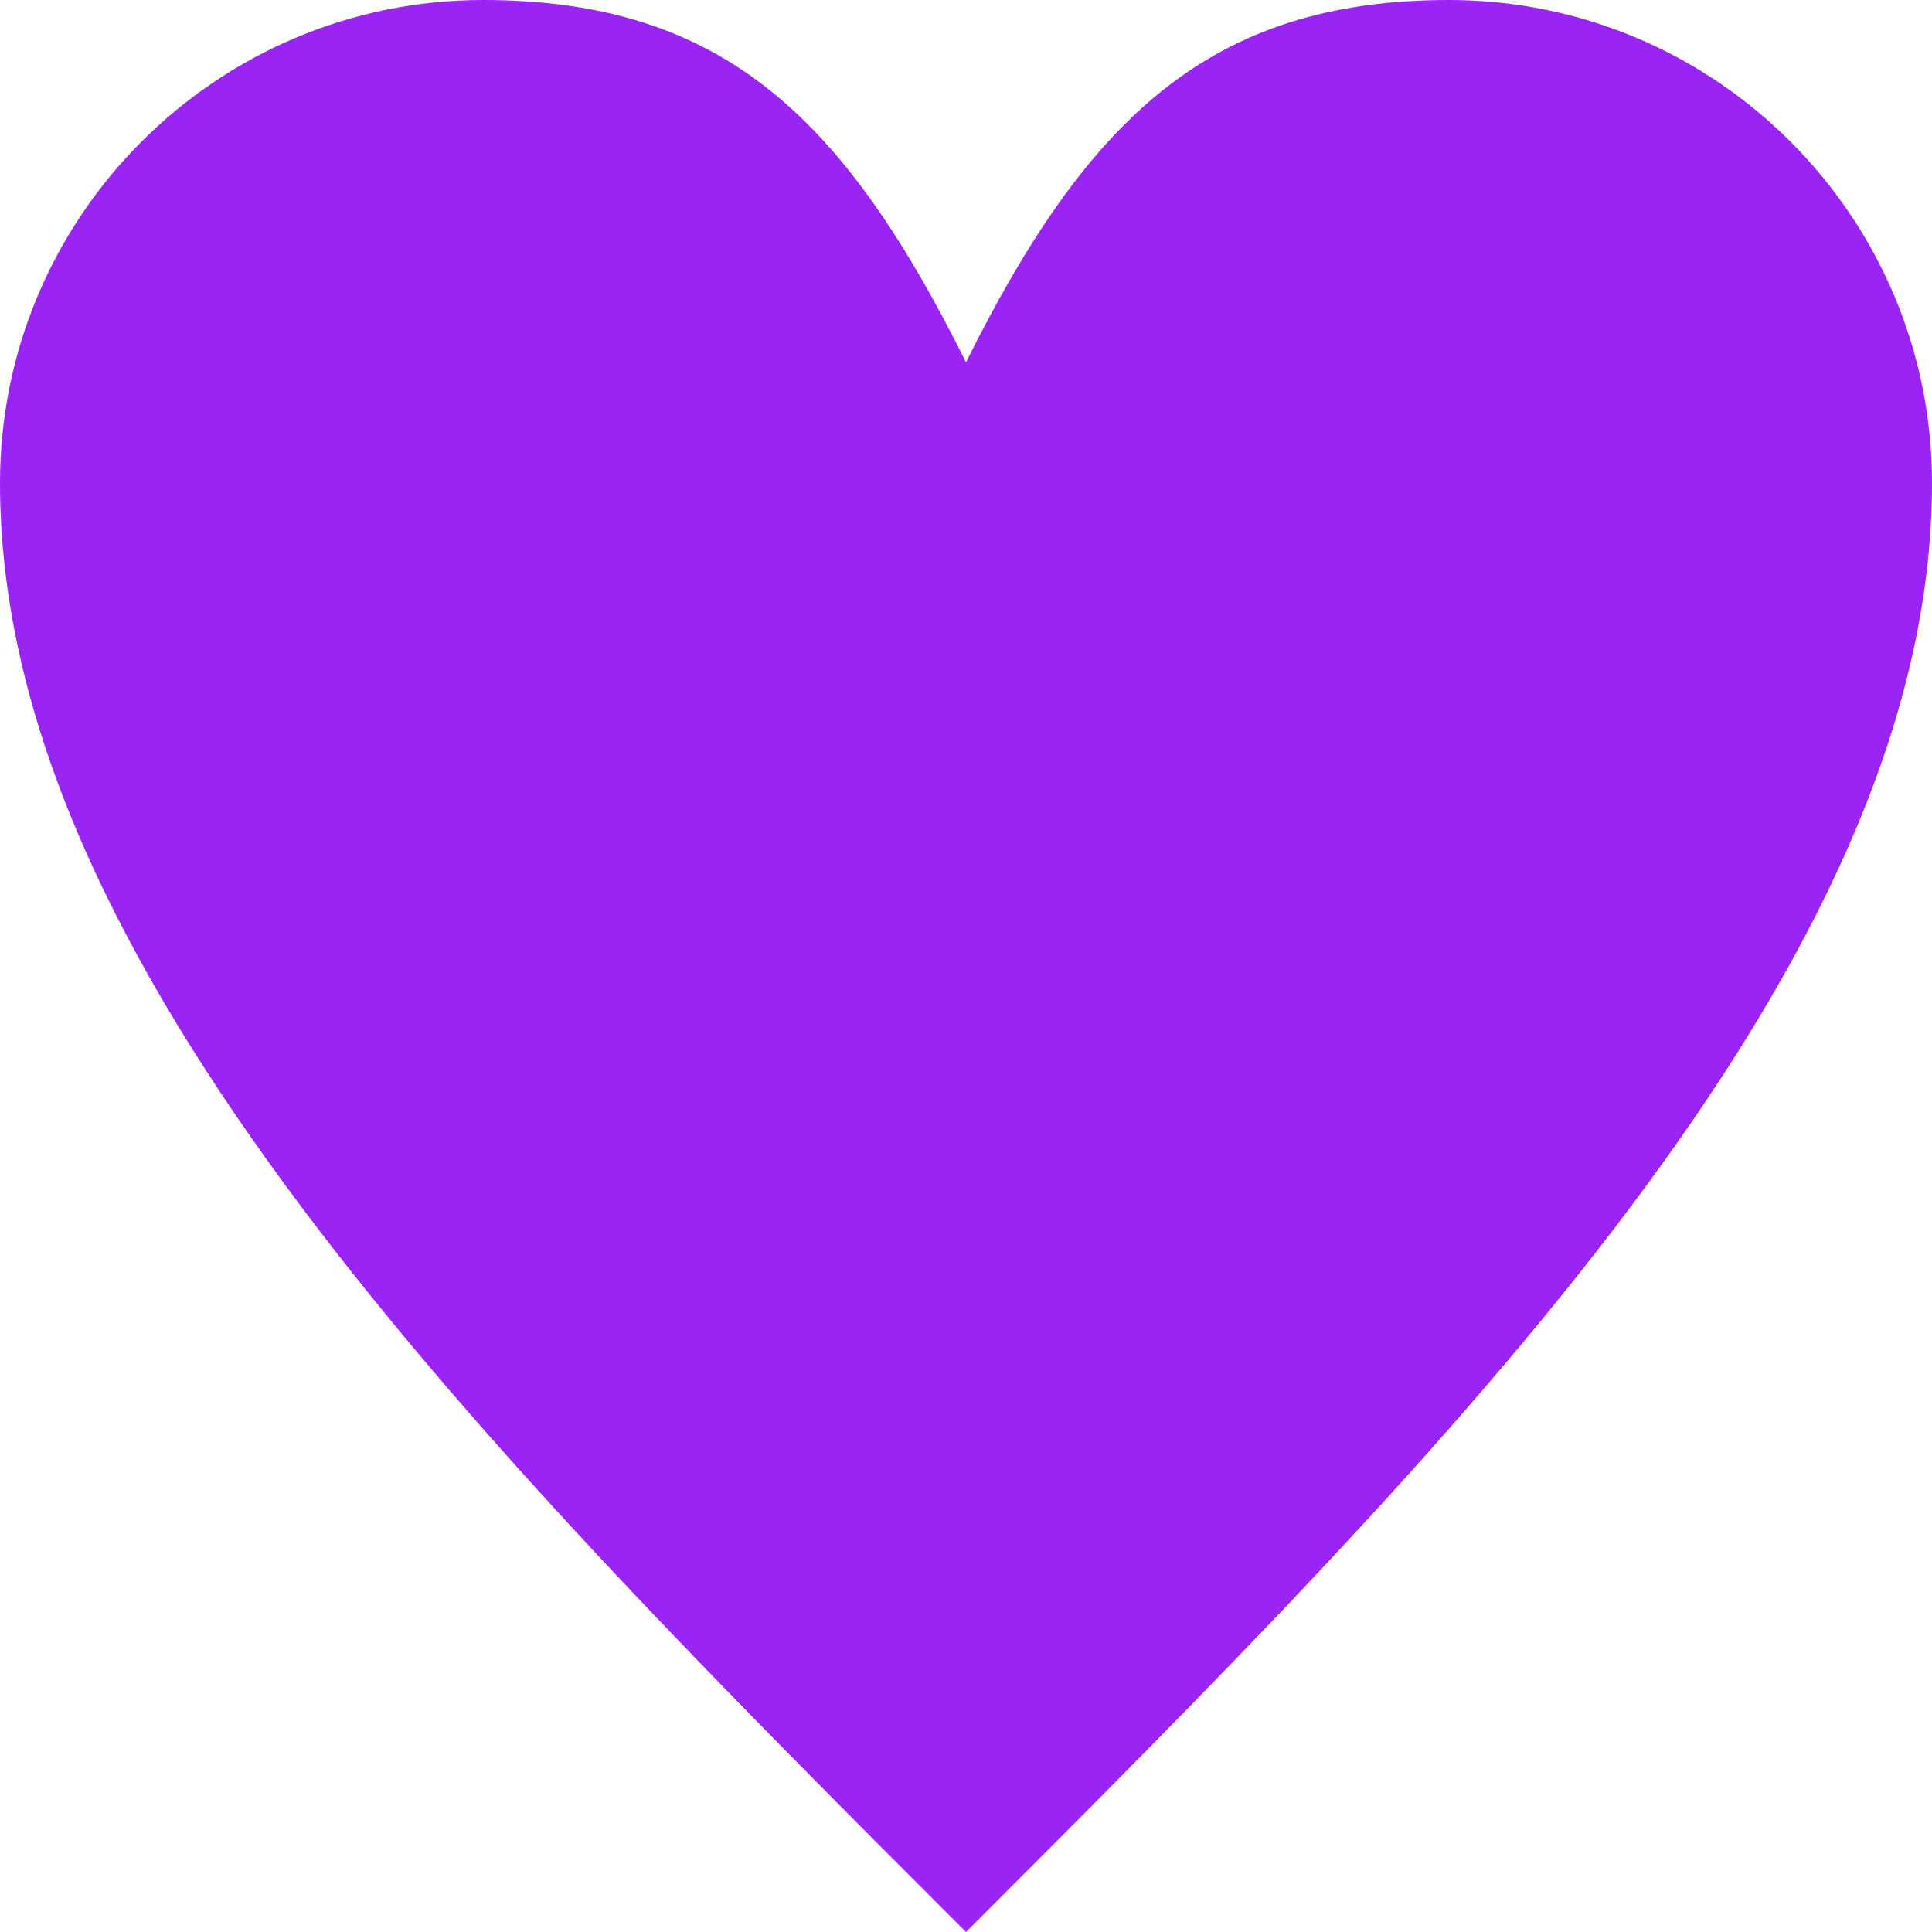
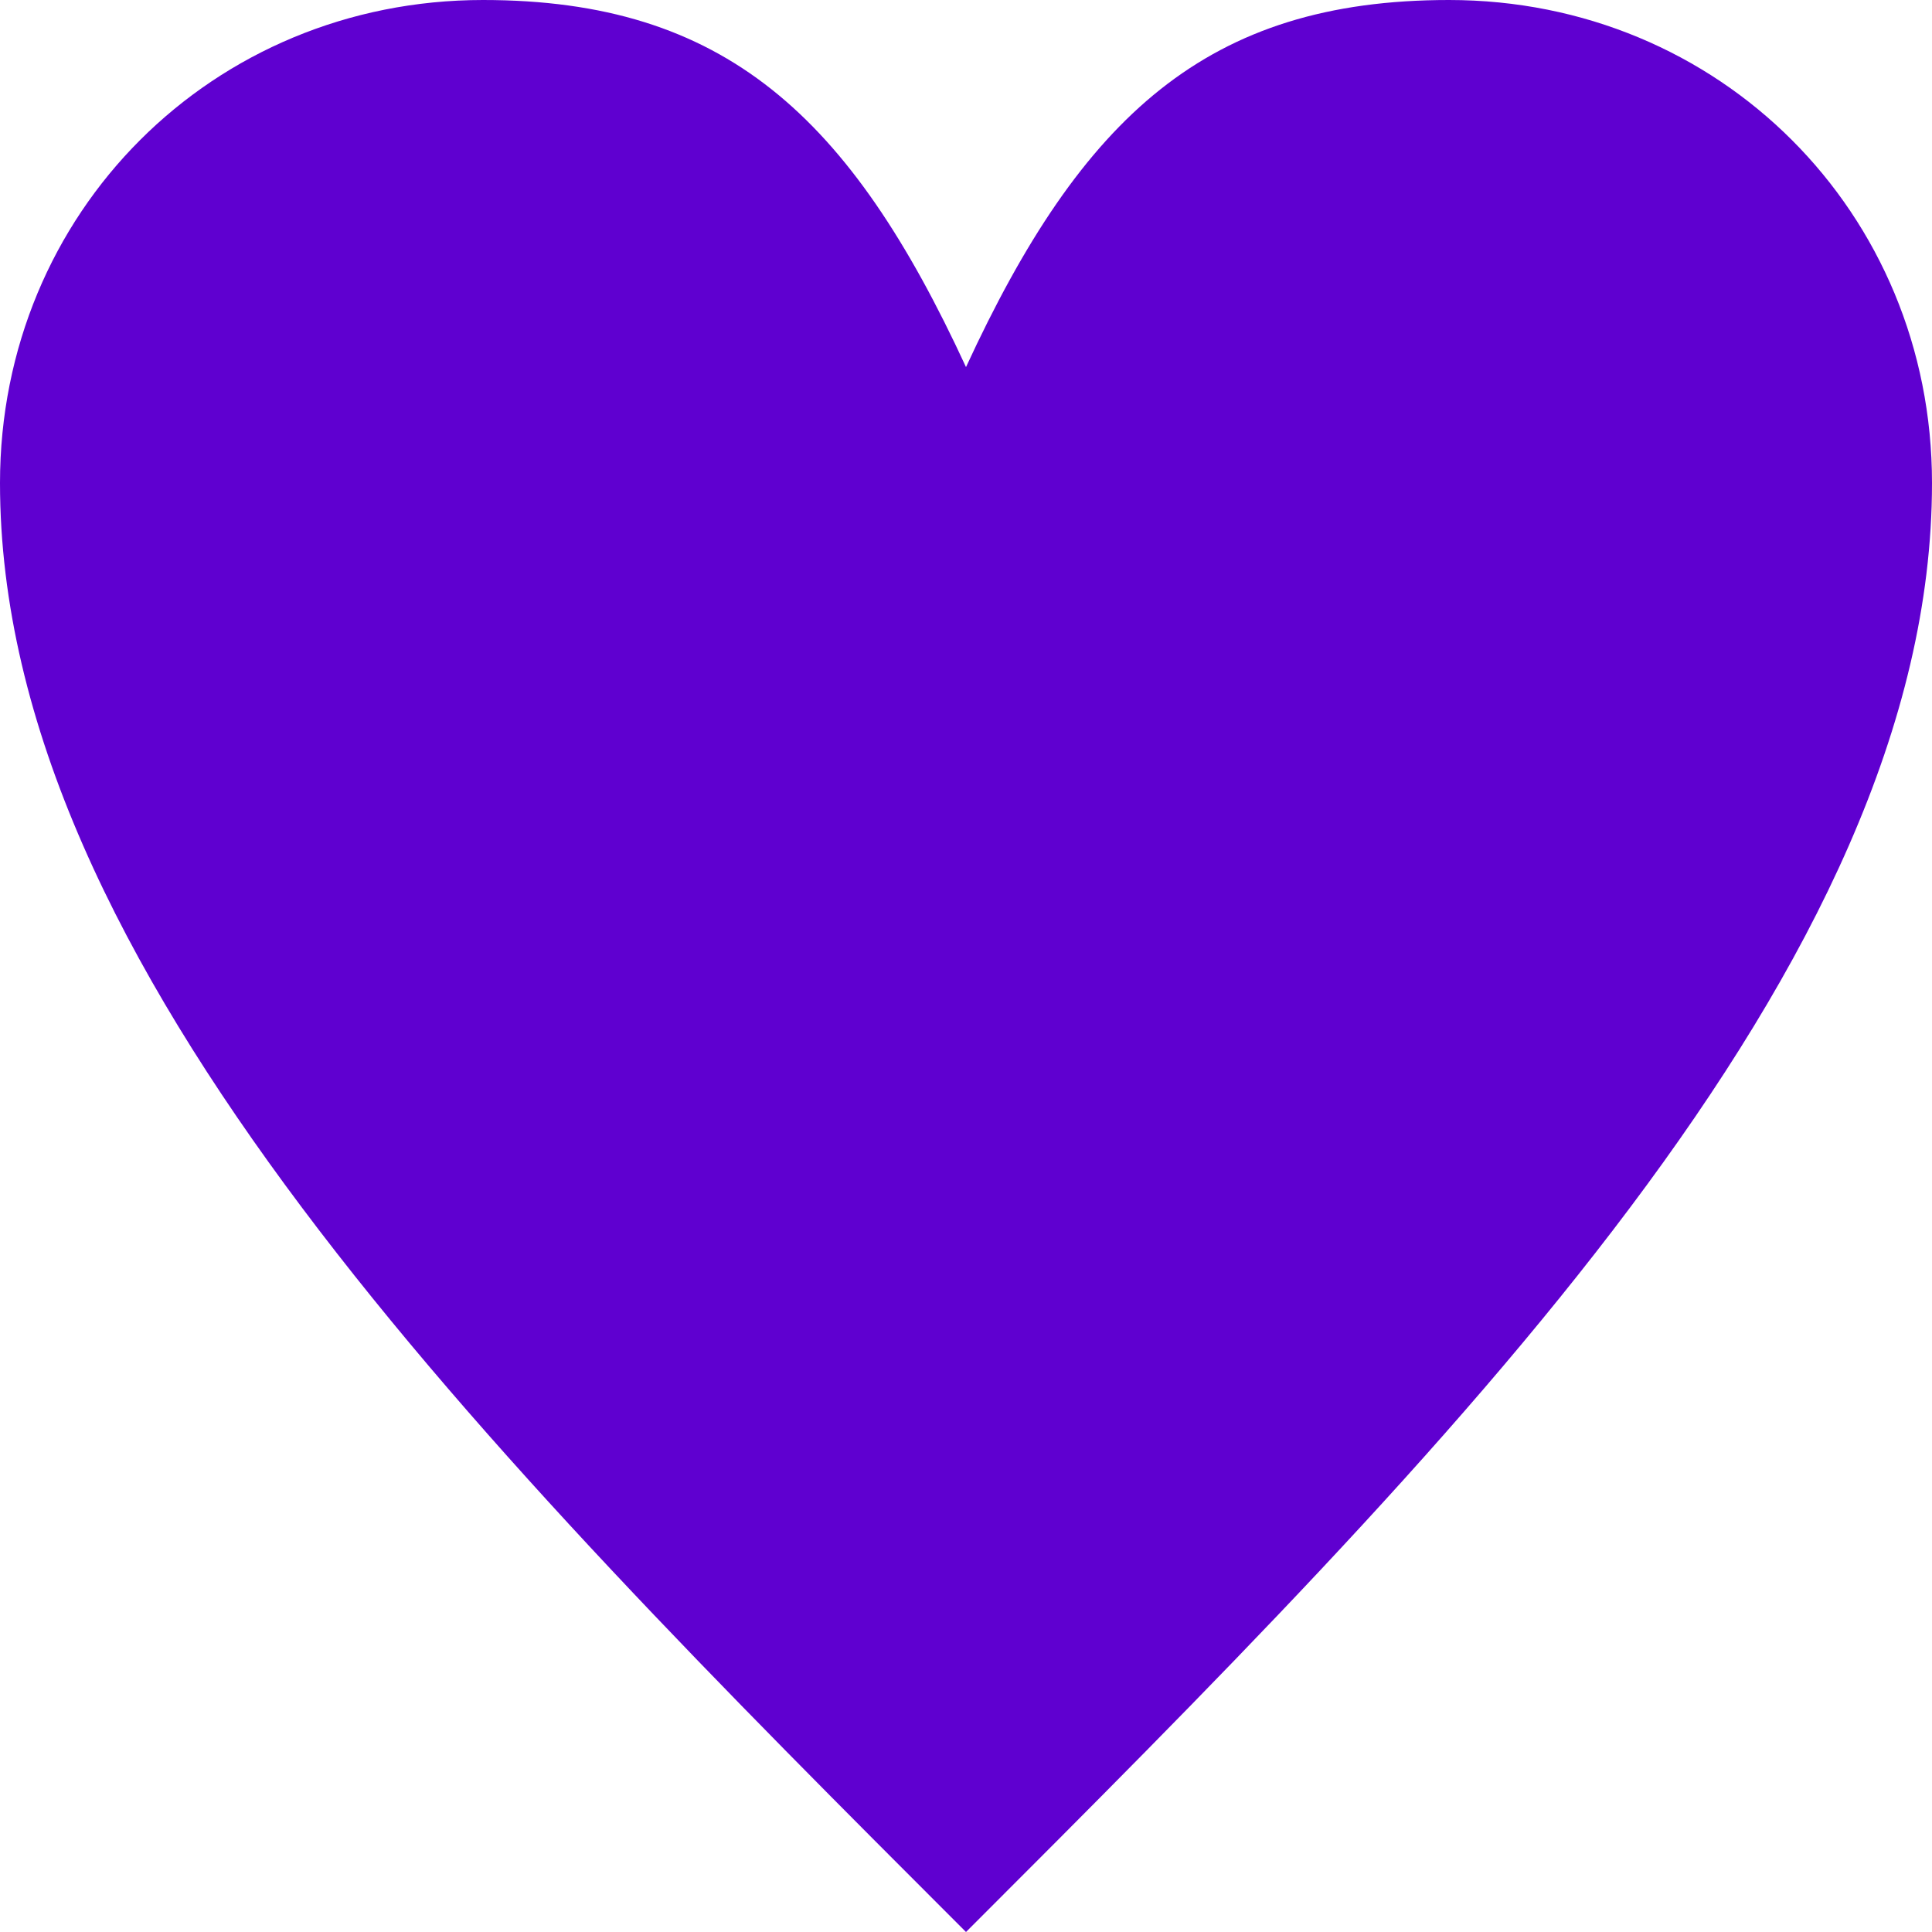
- <svg xmlns="http://www.w3.org/2000/svg" width="20px" height="20px" viewBox="0 0 20 20" version="1.1">
-   <defs />
-   <g id="Symbols" stroke="none" stroke-width="1" fill="none" fill-rule="evenodd">
-     <g id="Project-intro" transform="translate(-178, 0)" fill="#9A24F4">
+ <svg xmlns="http://www.w3.org/2000/svg" version="1.1" id="Lager_1" x="0px" y="0px" viewBox="-469 271 20 20" style="enable-background:new -469 271 20 20;" xml:space="preserve">
+   <style type="text/css">
+ 	.st0{fill:#5F00D0;}
+ </style>
+   <g id="Symbols">
+     <g id="Project-intro" transform="translate(-178, 0)">
      <g id="Page-1">
-         <path d="M193,0 C195.757,0 198,2.24 198,5 C198,10 193,15 188,20 C183,15 178,10 178,5 C178,2.24 180.243,0 183,0 C185.508,0 186.754,1.25 188,3.75 C189.246,1.25 190.508,0 193,0 Z" />
+         <path class="st0" d="M-276,271c2.8,0,5,2.2,5,5c0,5-5,10-10,15c-5-5-10-10-10-15c0-2.8,2.2-5,5-5c2.5,0,3.8,1.2,5,3.8     C-279.8,272.2-278.5,271-276,271z" />
      </g>
    </g>
  </g>
</svg>
